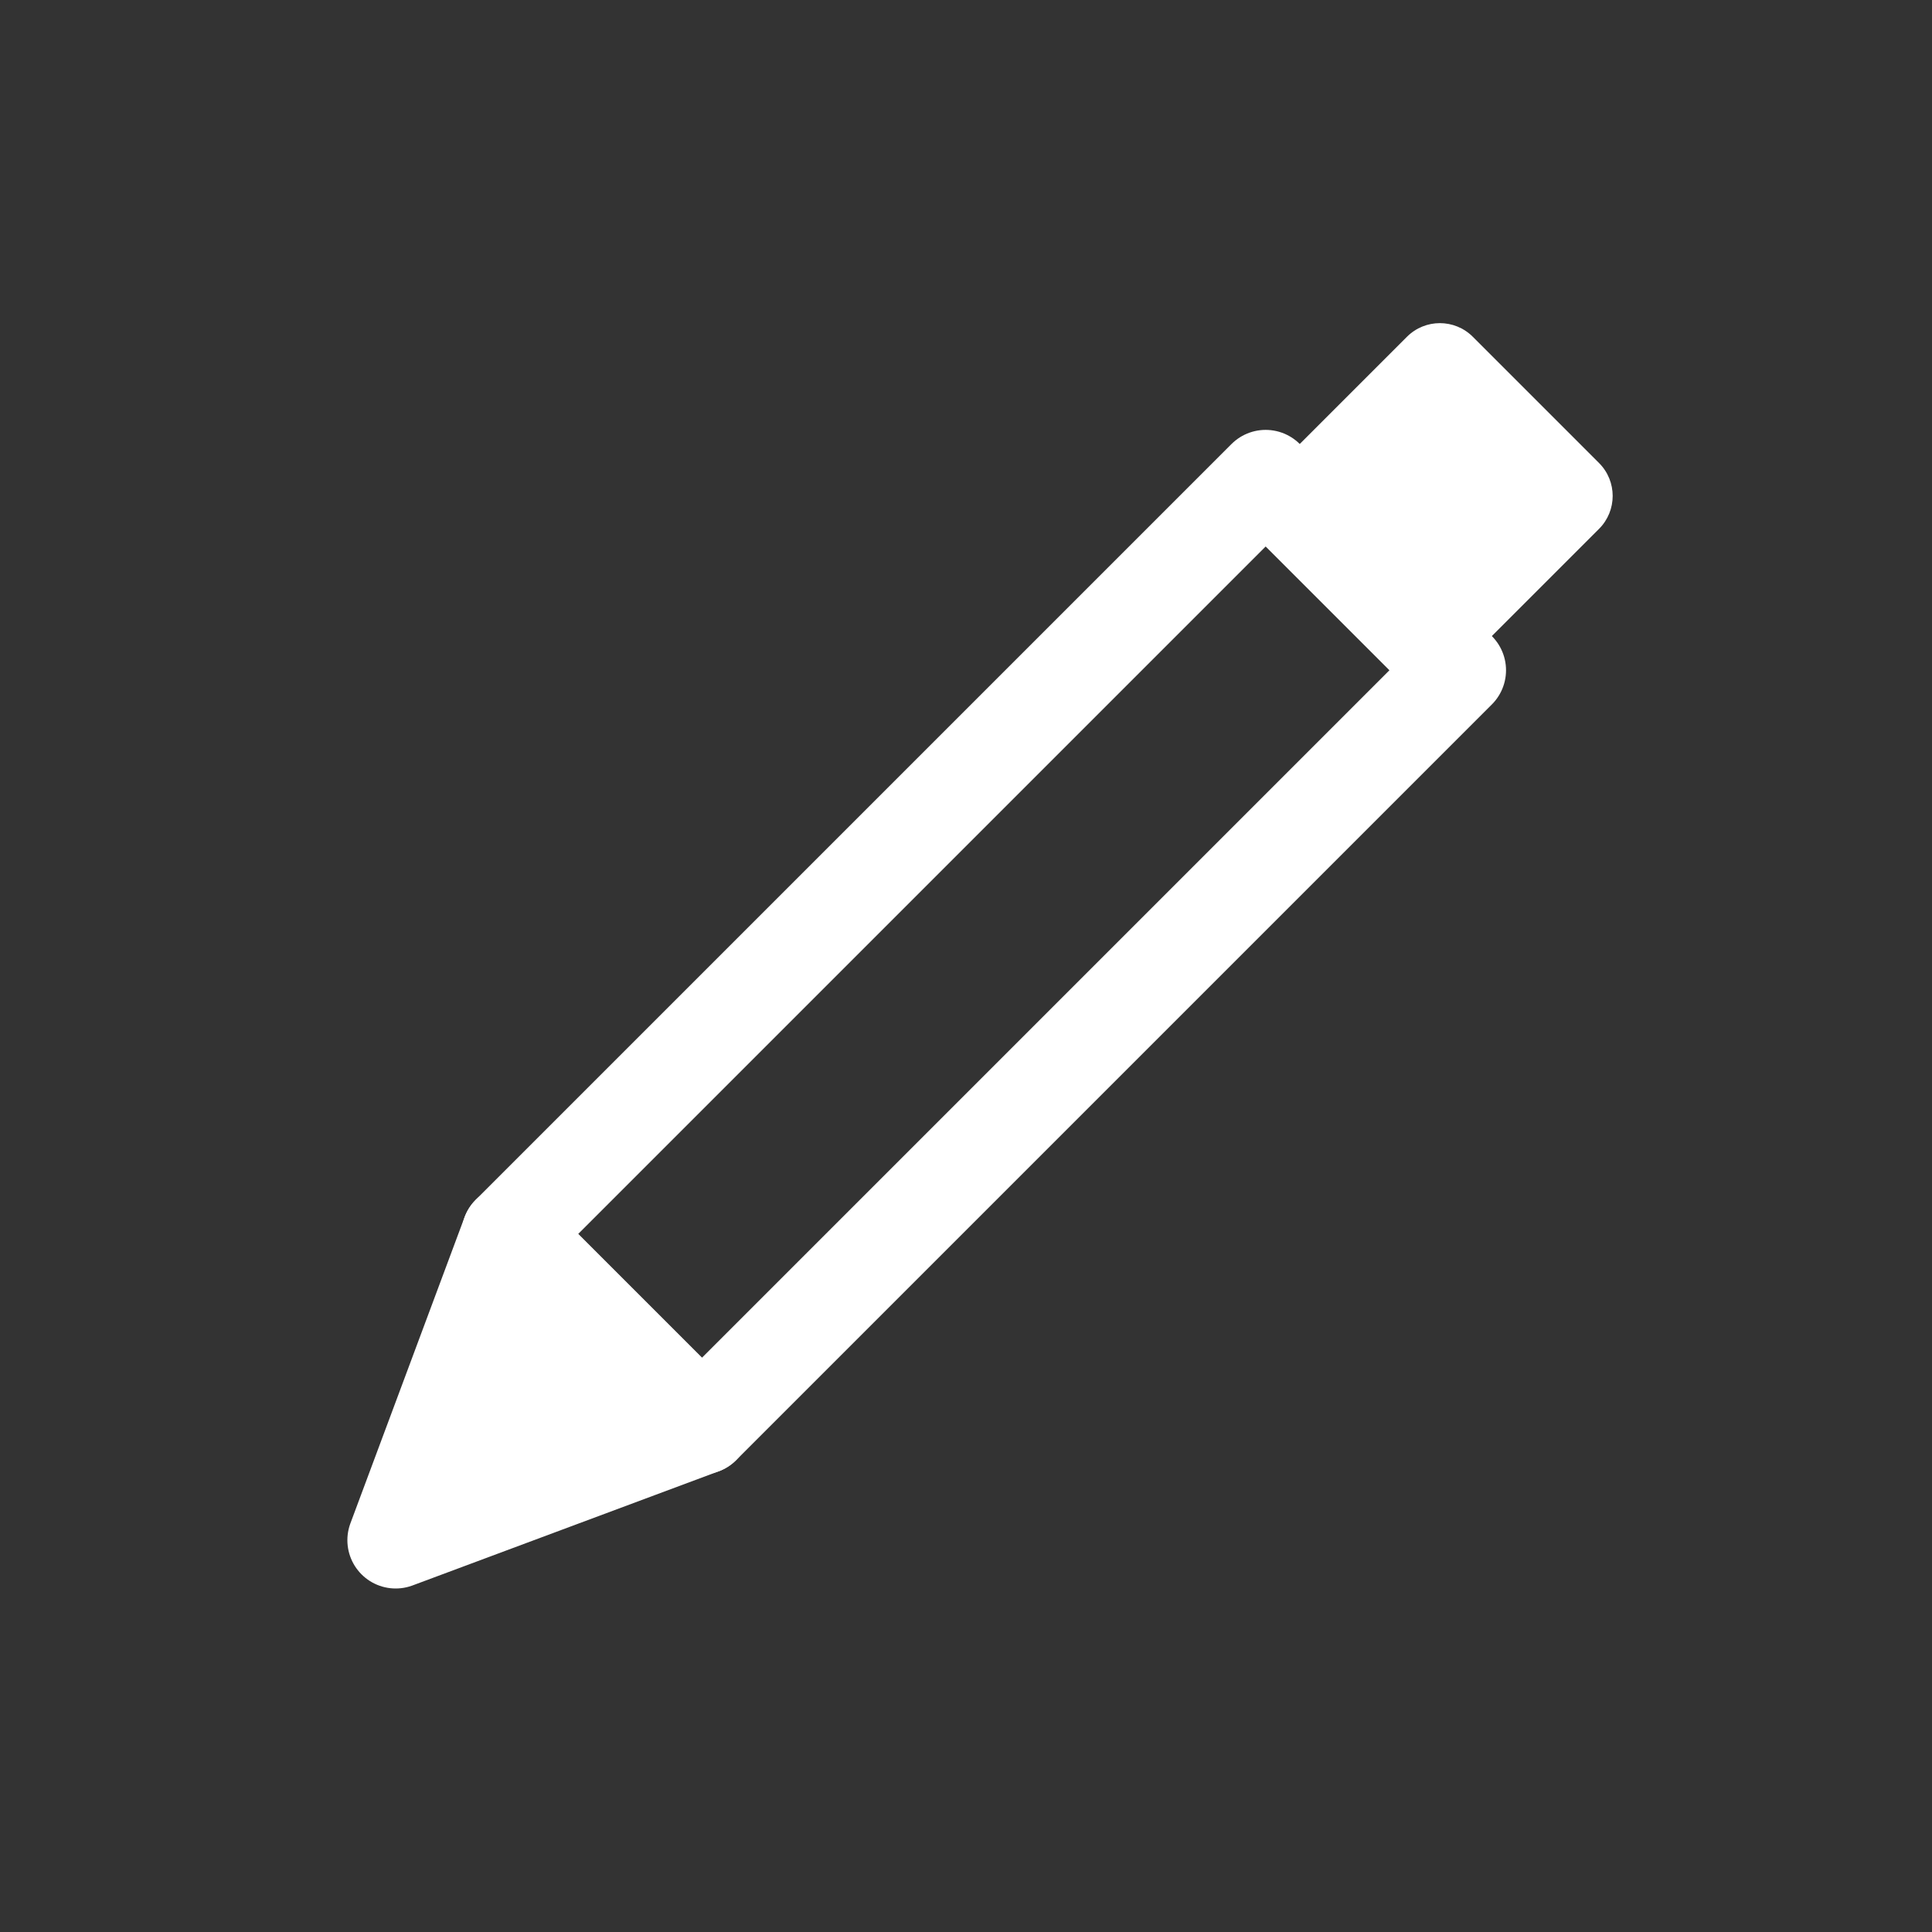
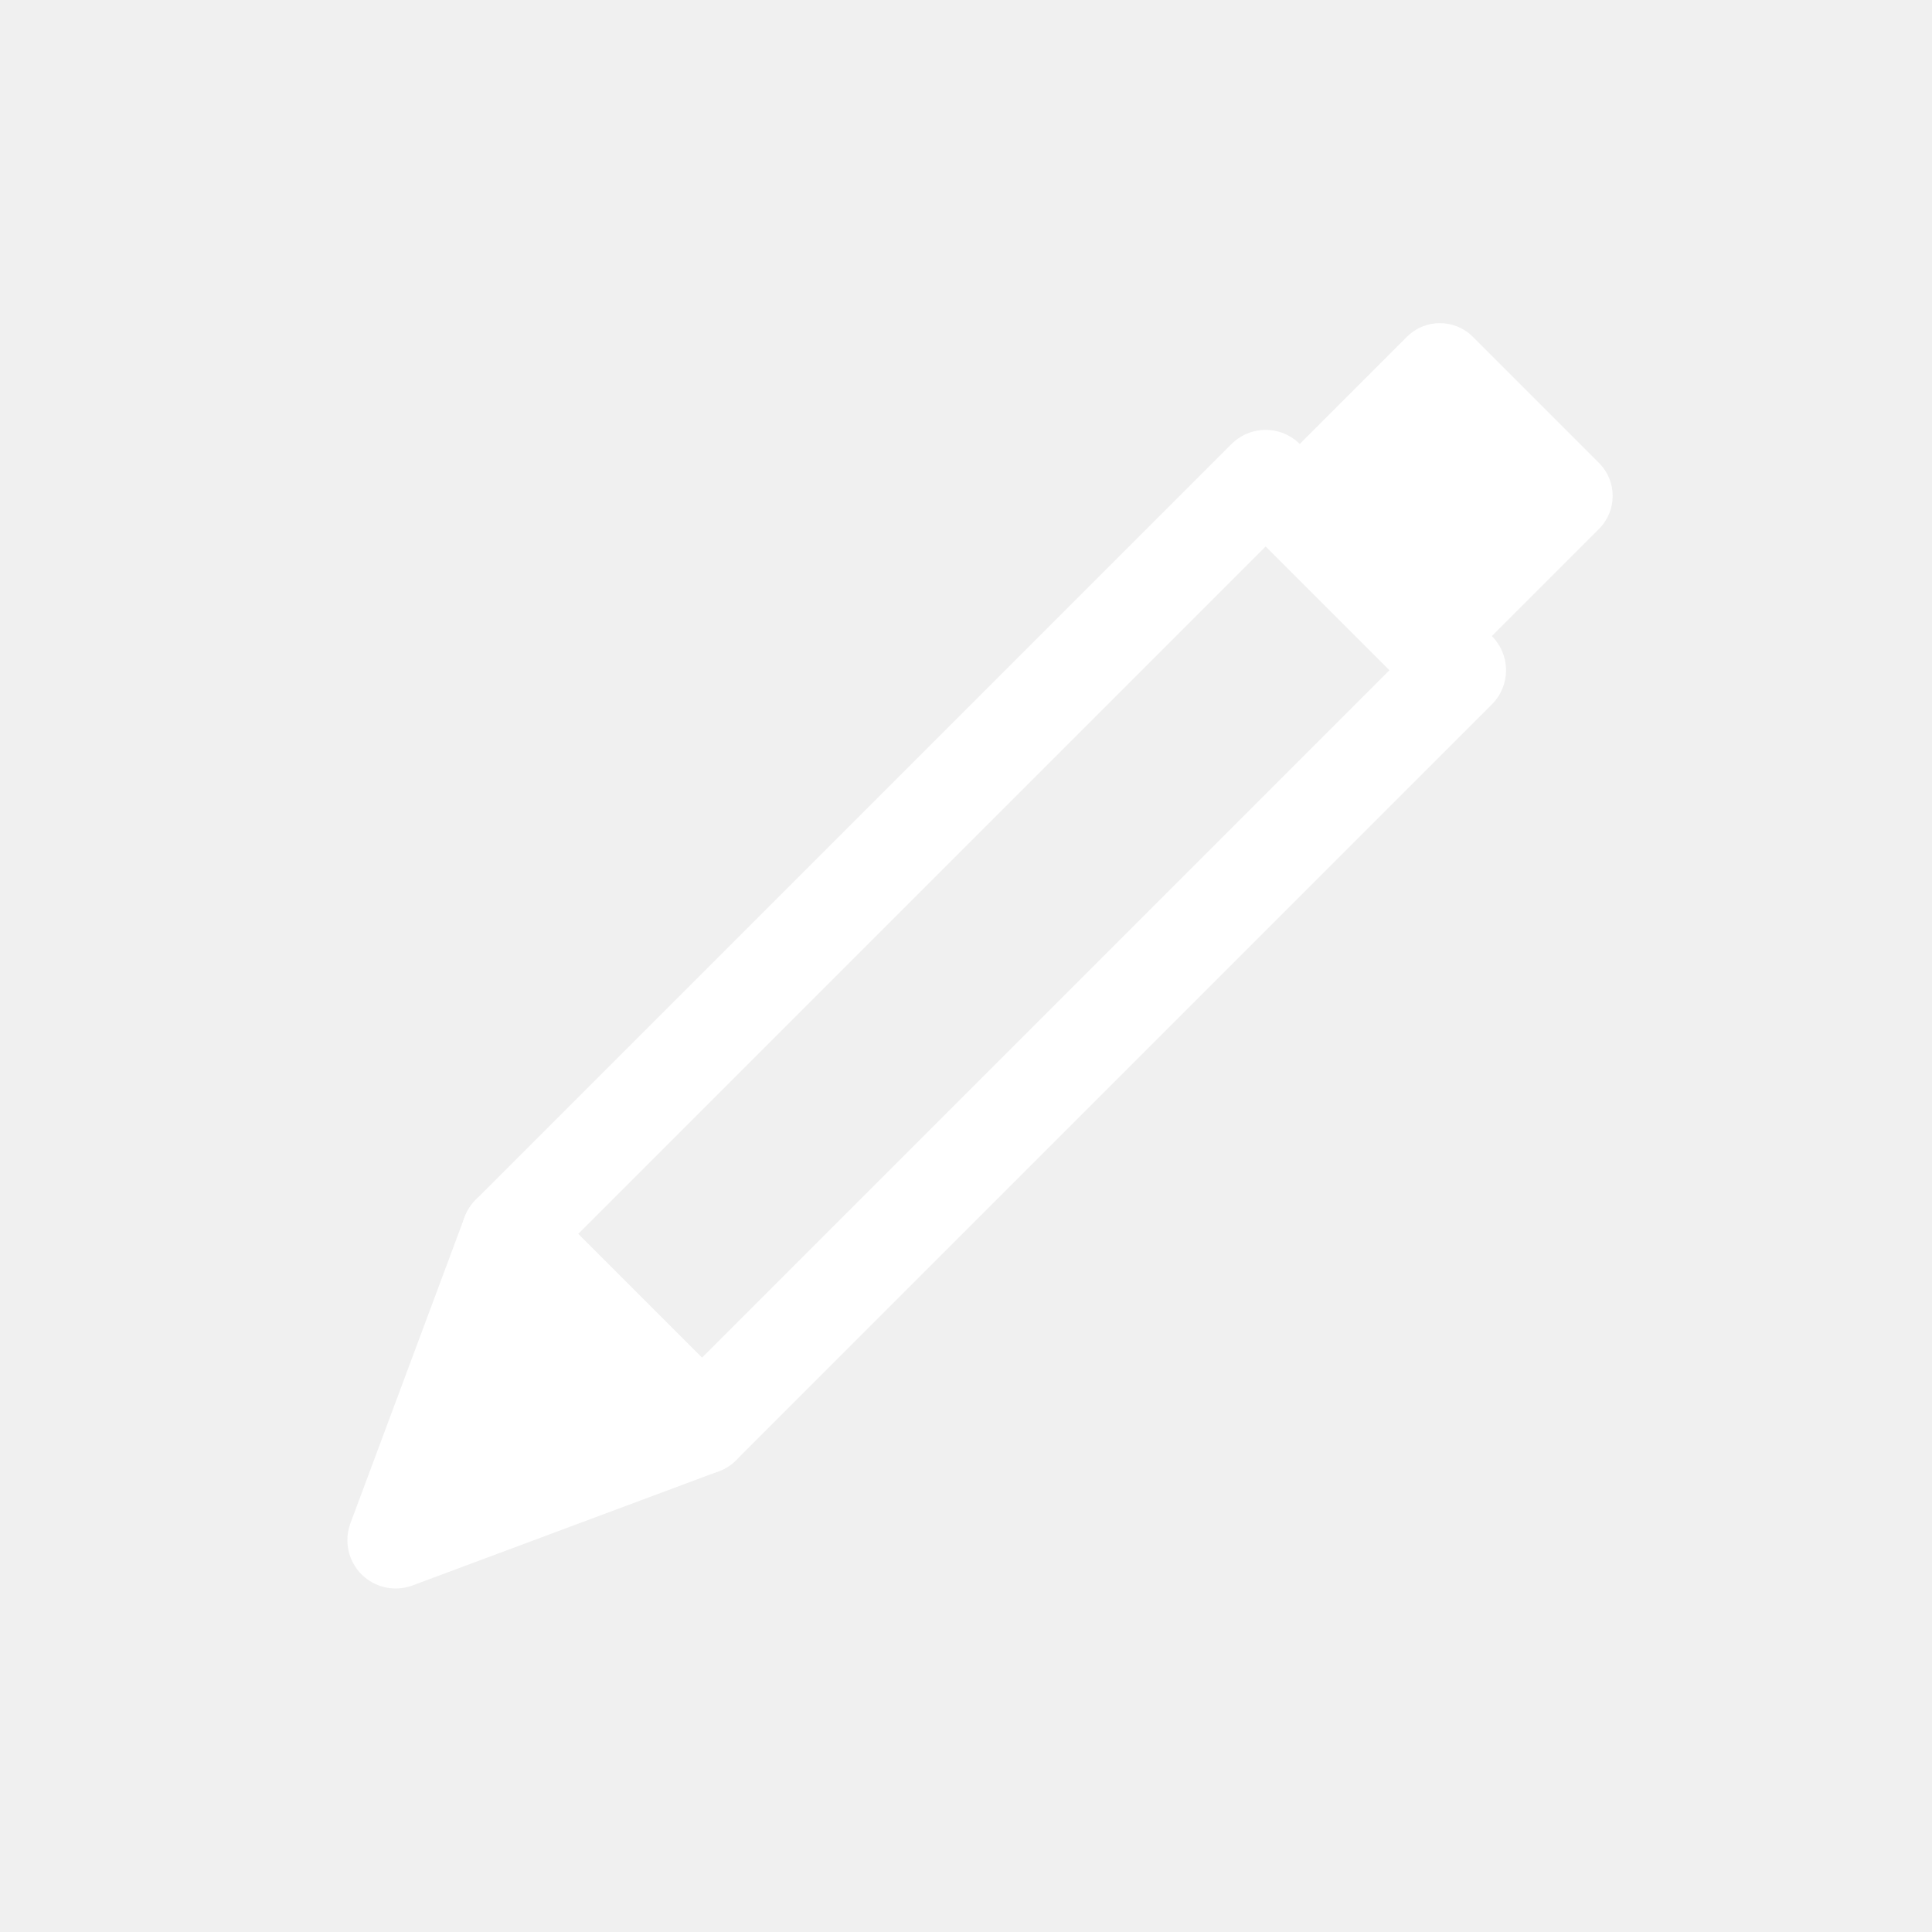
<svg xmlns="http://www.w3.org/2000/svg" width="100" height="100" viewBox="0 0 100 100">
-   <g id="BG">
-     <rect x="-8805.78" y="-8484.64" width="16138.57" height="16138.57" fill="#333" />
-   </g>
  <g id="main">
    <rect x="23.26" y="42.25" width="55.32" height="14.06" transform="translate(-19.93 50.44) rotate(-45)" fill="none" stroke="#fff" stroke-linecap="round" stroke-linejoin="round" stroke-width="5" />
    <rect x="68.61" y="18.18" width="12.76" height="14.06" rx="2.41" transform="translate(145.84 -9.99) rotate(135)" fill="#fff" />
    <polygon points="26.39 63.87 20.48 79.72 36.33 73.81 26.39 63.87" fill="#fff" stroke="#fff" stroke-linecap="round" stroke-linejoin="round" stroke-width="5" />
  </g>
</svg>
